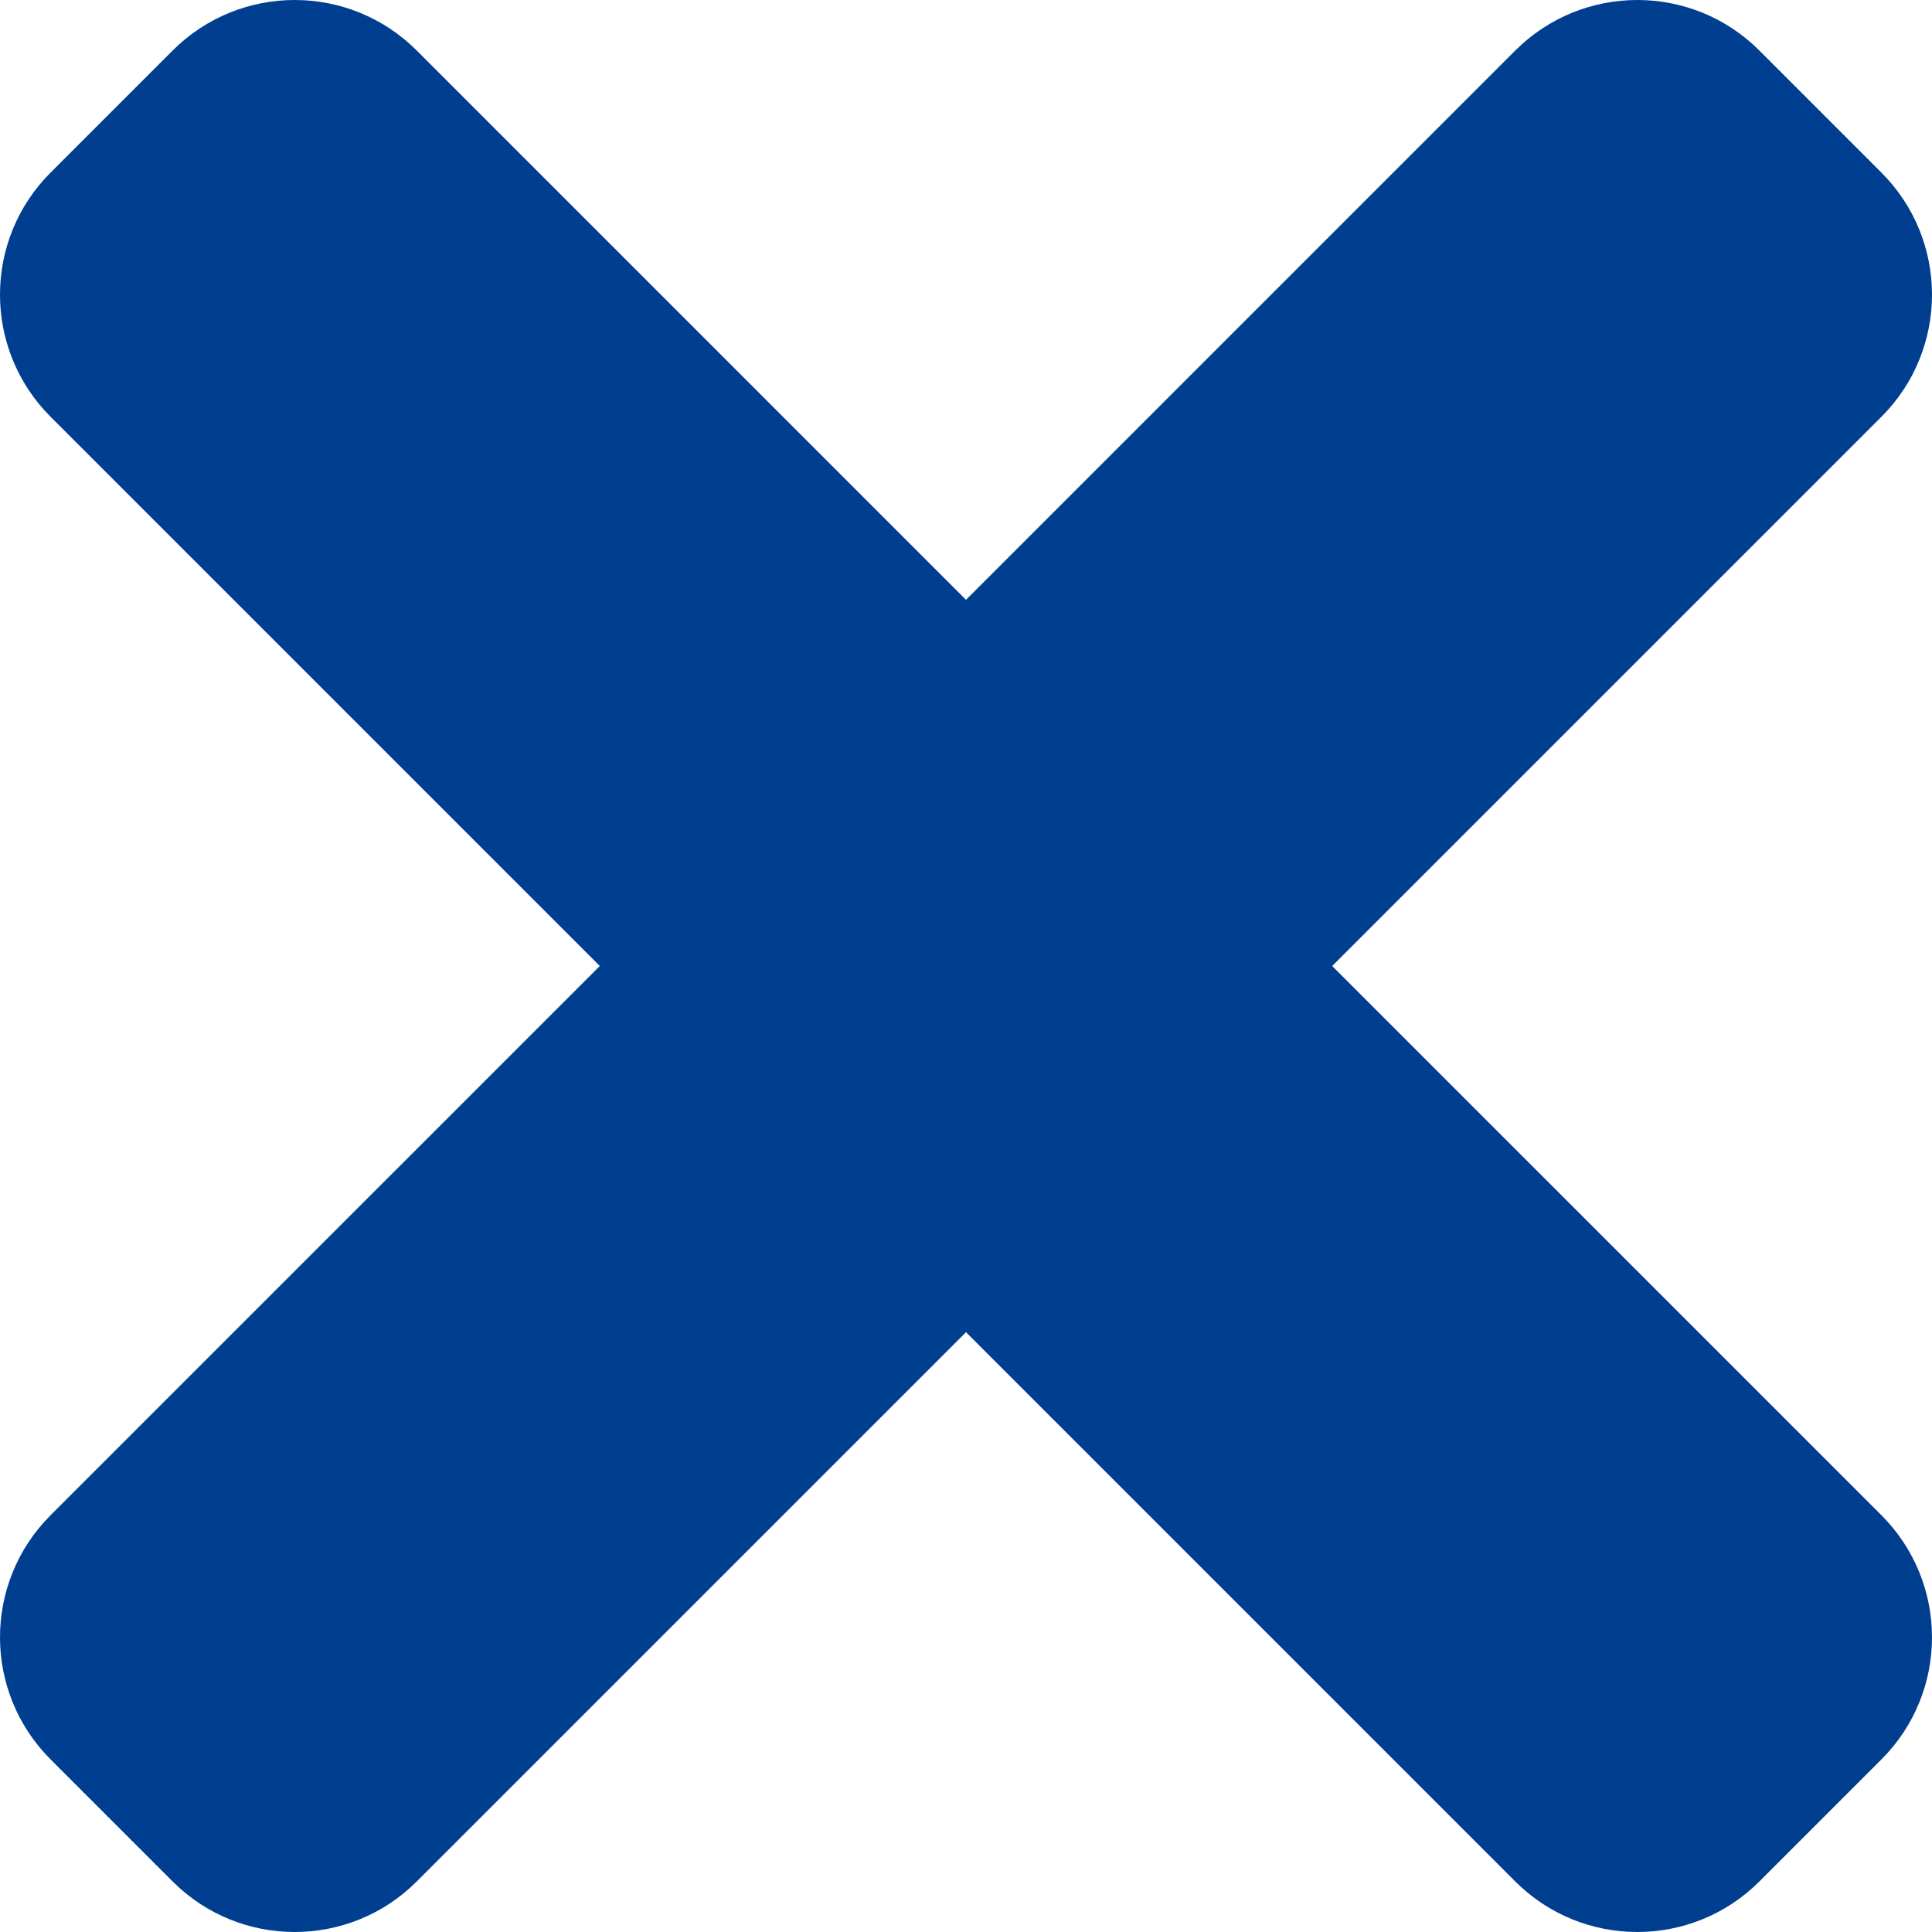
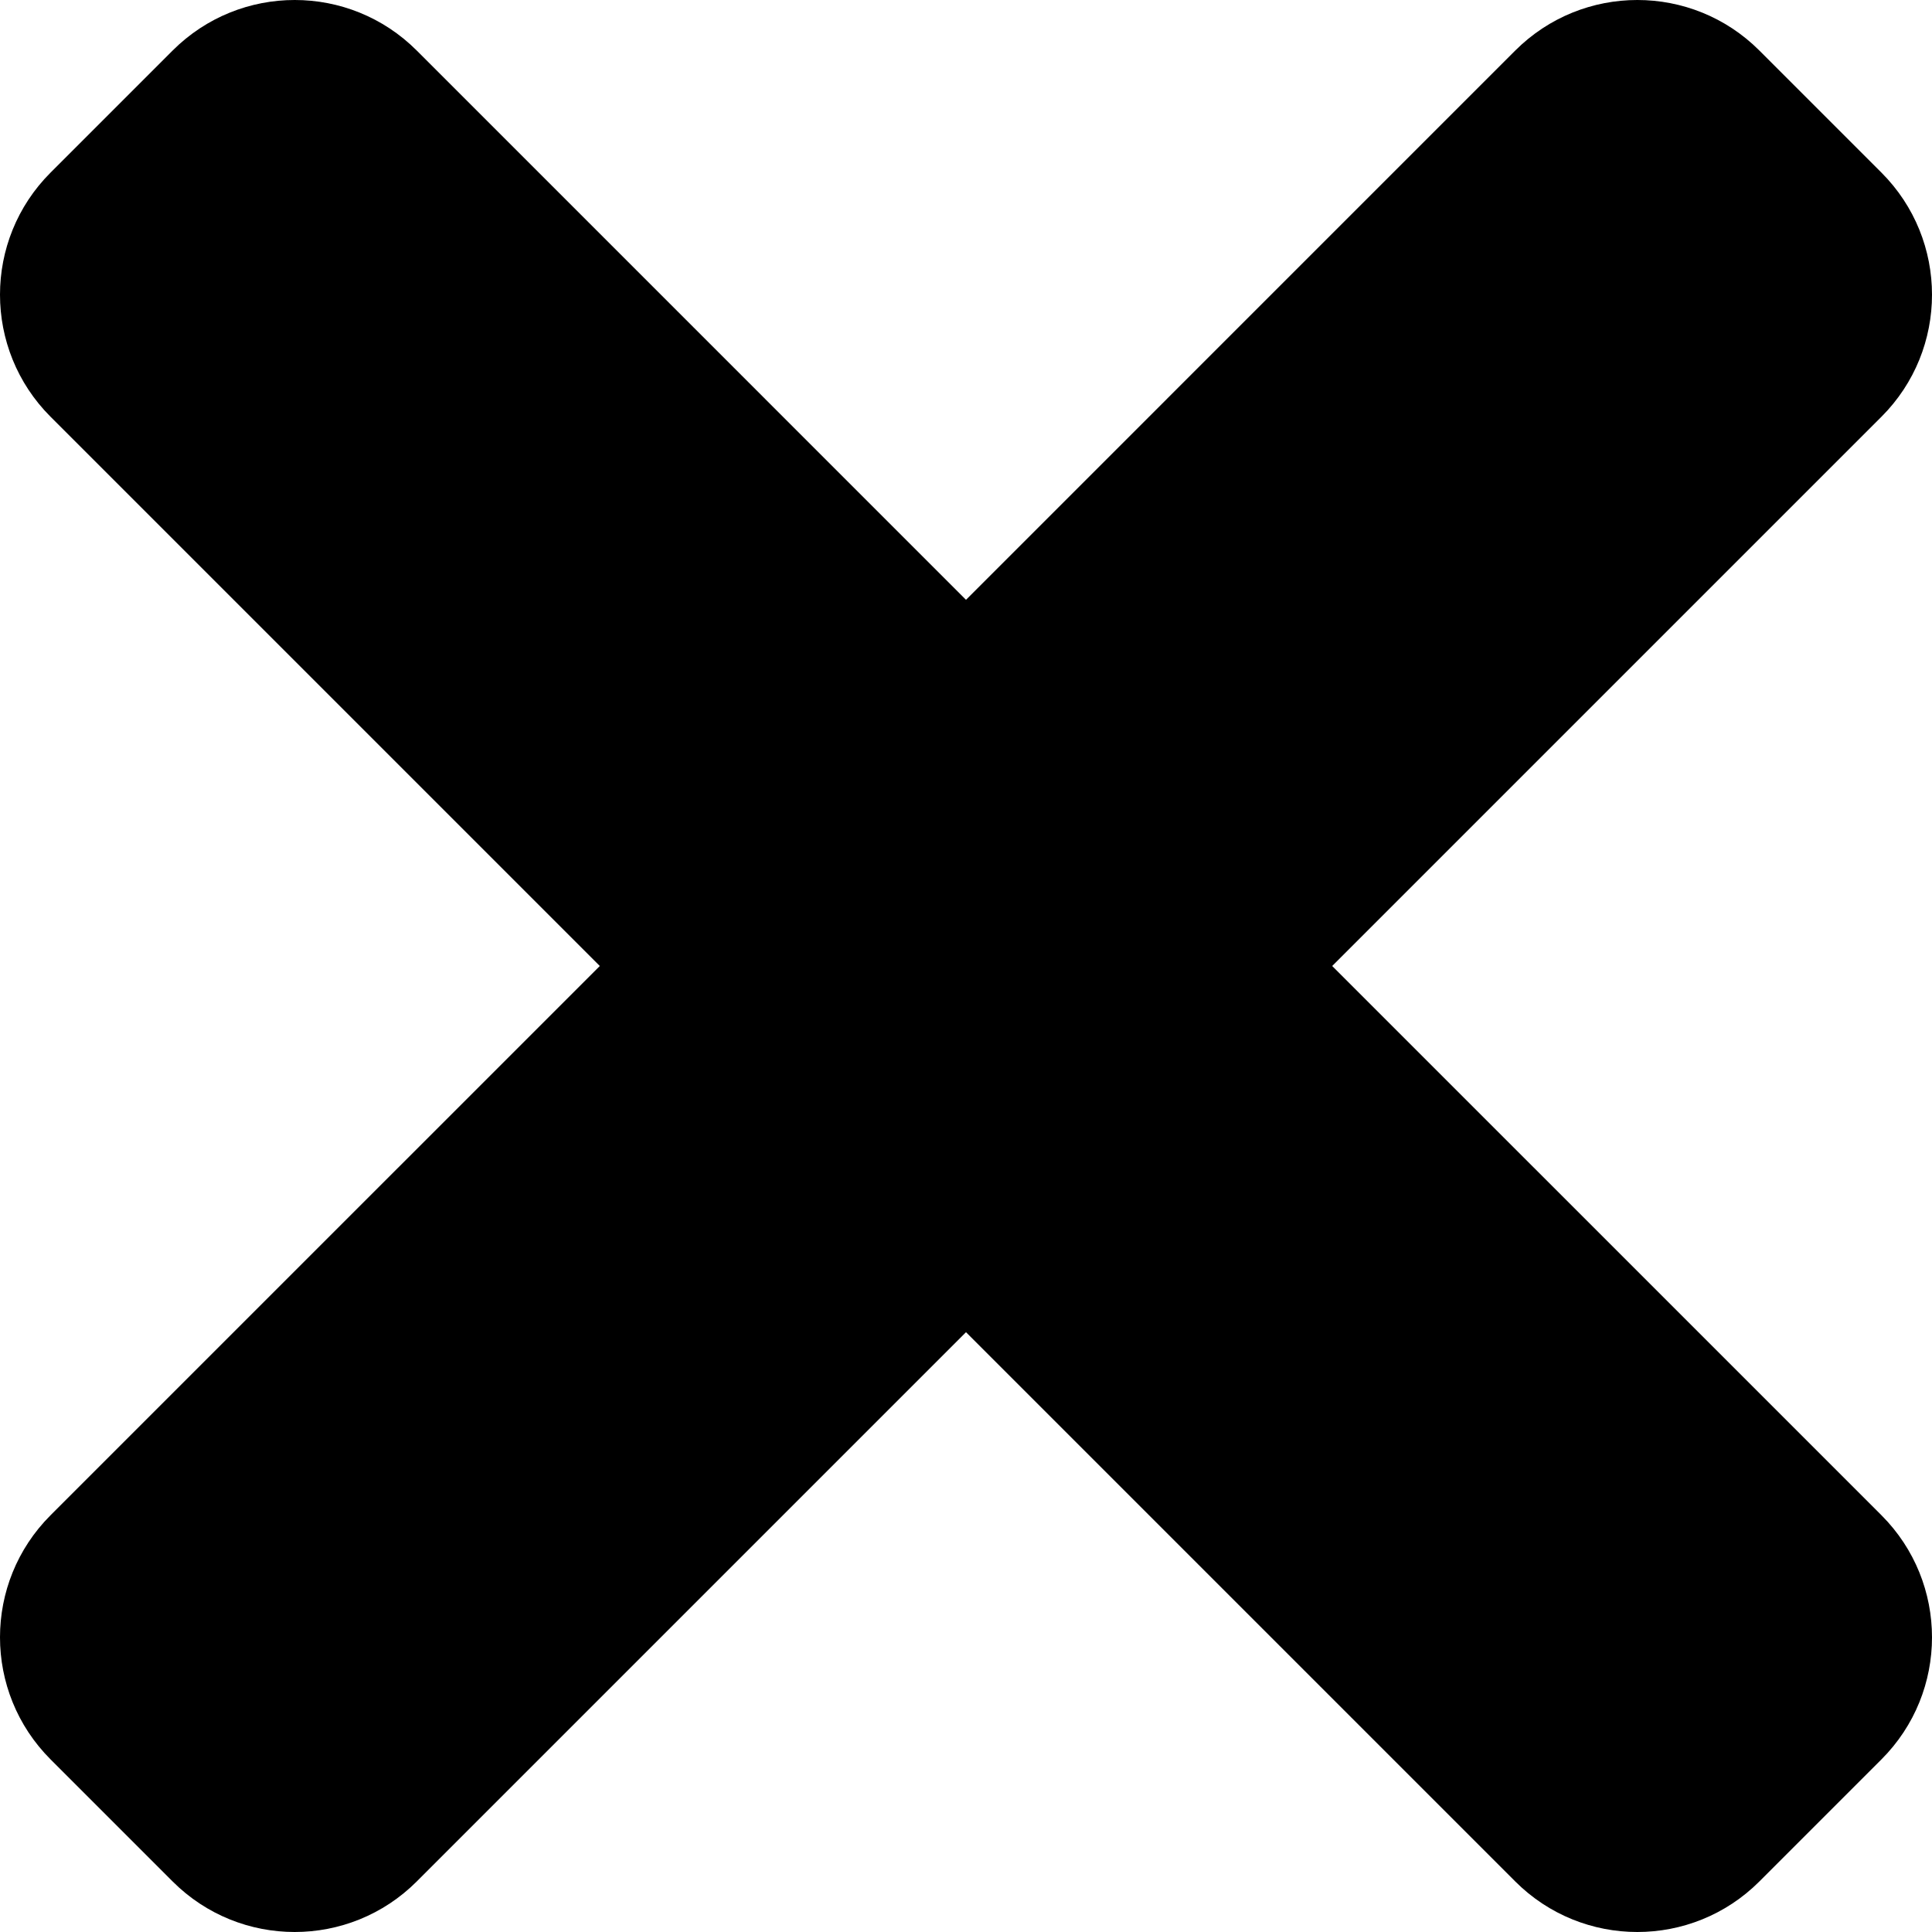
<svg xmlns="http://www.w3.org/2000/svg" width="22px" height="22px" viewBox="0 80 352 352">
-   <path fill="#003F90" d="M242.72 256l100.07-100.07c12.28-12.28 12.28-32.19 0-44.48l-22.24-22.24c-12.28-12.28-32.19-12.28-44.48 0L176 189.28 75.93 89.21c-12.28-12.28-32.19-12.28-44.48 0L9.21 111.45c-12.28 12.28-12.28 32.19 0 44.48L109.28 256 9.21 356.07c-12.28 12.28-12.28 32.19 0 44.48l22.24 22.24c12.28 12.28 32.2 12.28 44.48 0L176 322.72l100.07 100.07c12.28 12.28 32.2 12.28 44.48 0l22.24-22.24c12.28-12.28 12.28-32.19 0-44.48L242.72 256z" />
+   <path fill="currentColor" d="M242.72 256l100.07-100.07c12.28-12.28 12.28-32.19 0-44.48l-22.24-22.24c-12.28-12.28-32.19-12.28-44.48 0L176 189.28 75.93 89.21c-12.28-12.28-32.19-12.28-44.48 0L9.21 111.45c-12.28 12.28-12.28 32.19 0 44.48L109.28 256 9.21 356.07c-12.28 12.28-12.28 32.19 0 44.48l22.24 22.24c12.28 12.28 32.2 12.28 44.48 0L176 322.72l100.07 100.07c12.28 12.28 32.2 12.28 44.48 0l22.24-22.24c12.28-12.28 12.28-32.19 0-44.48L242.72 256z" />
</svg>
